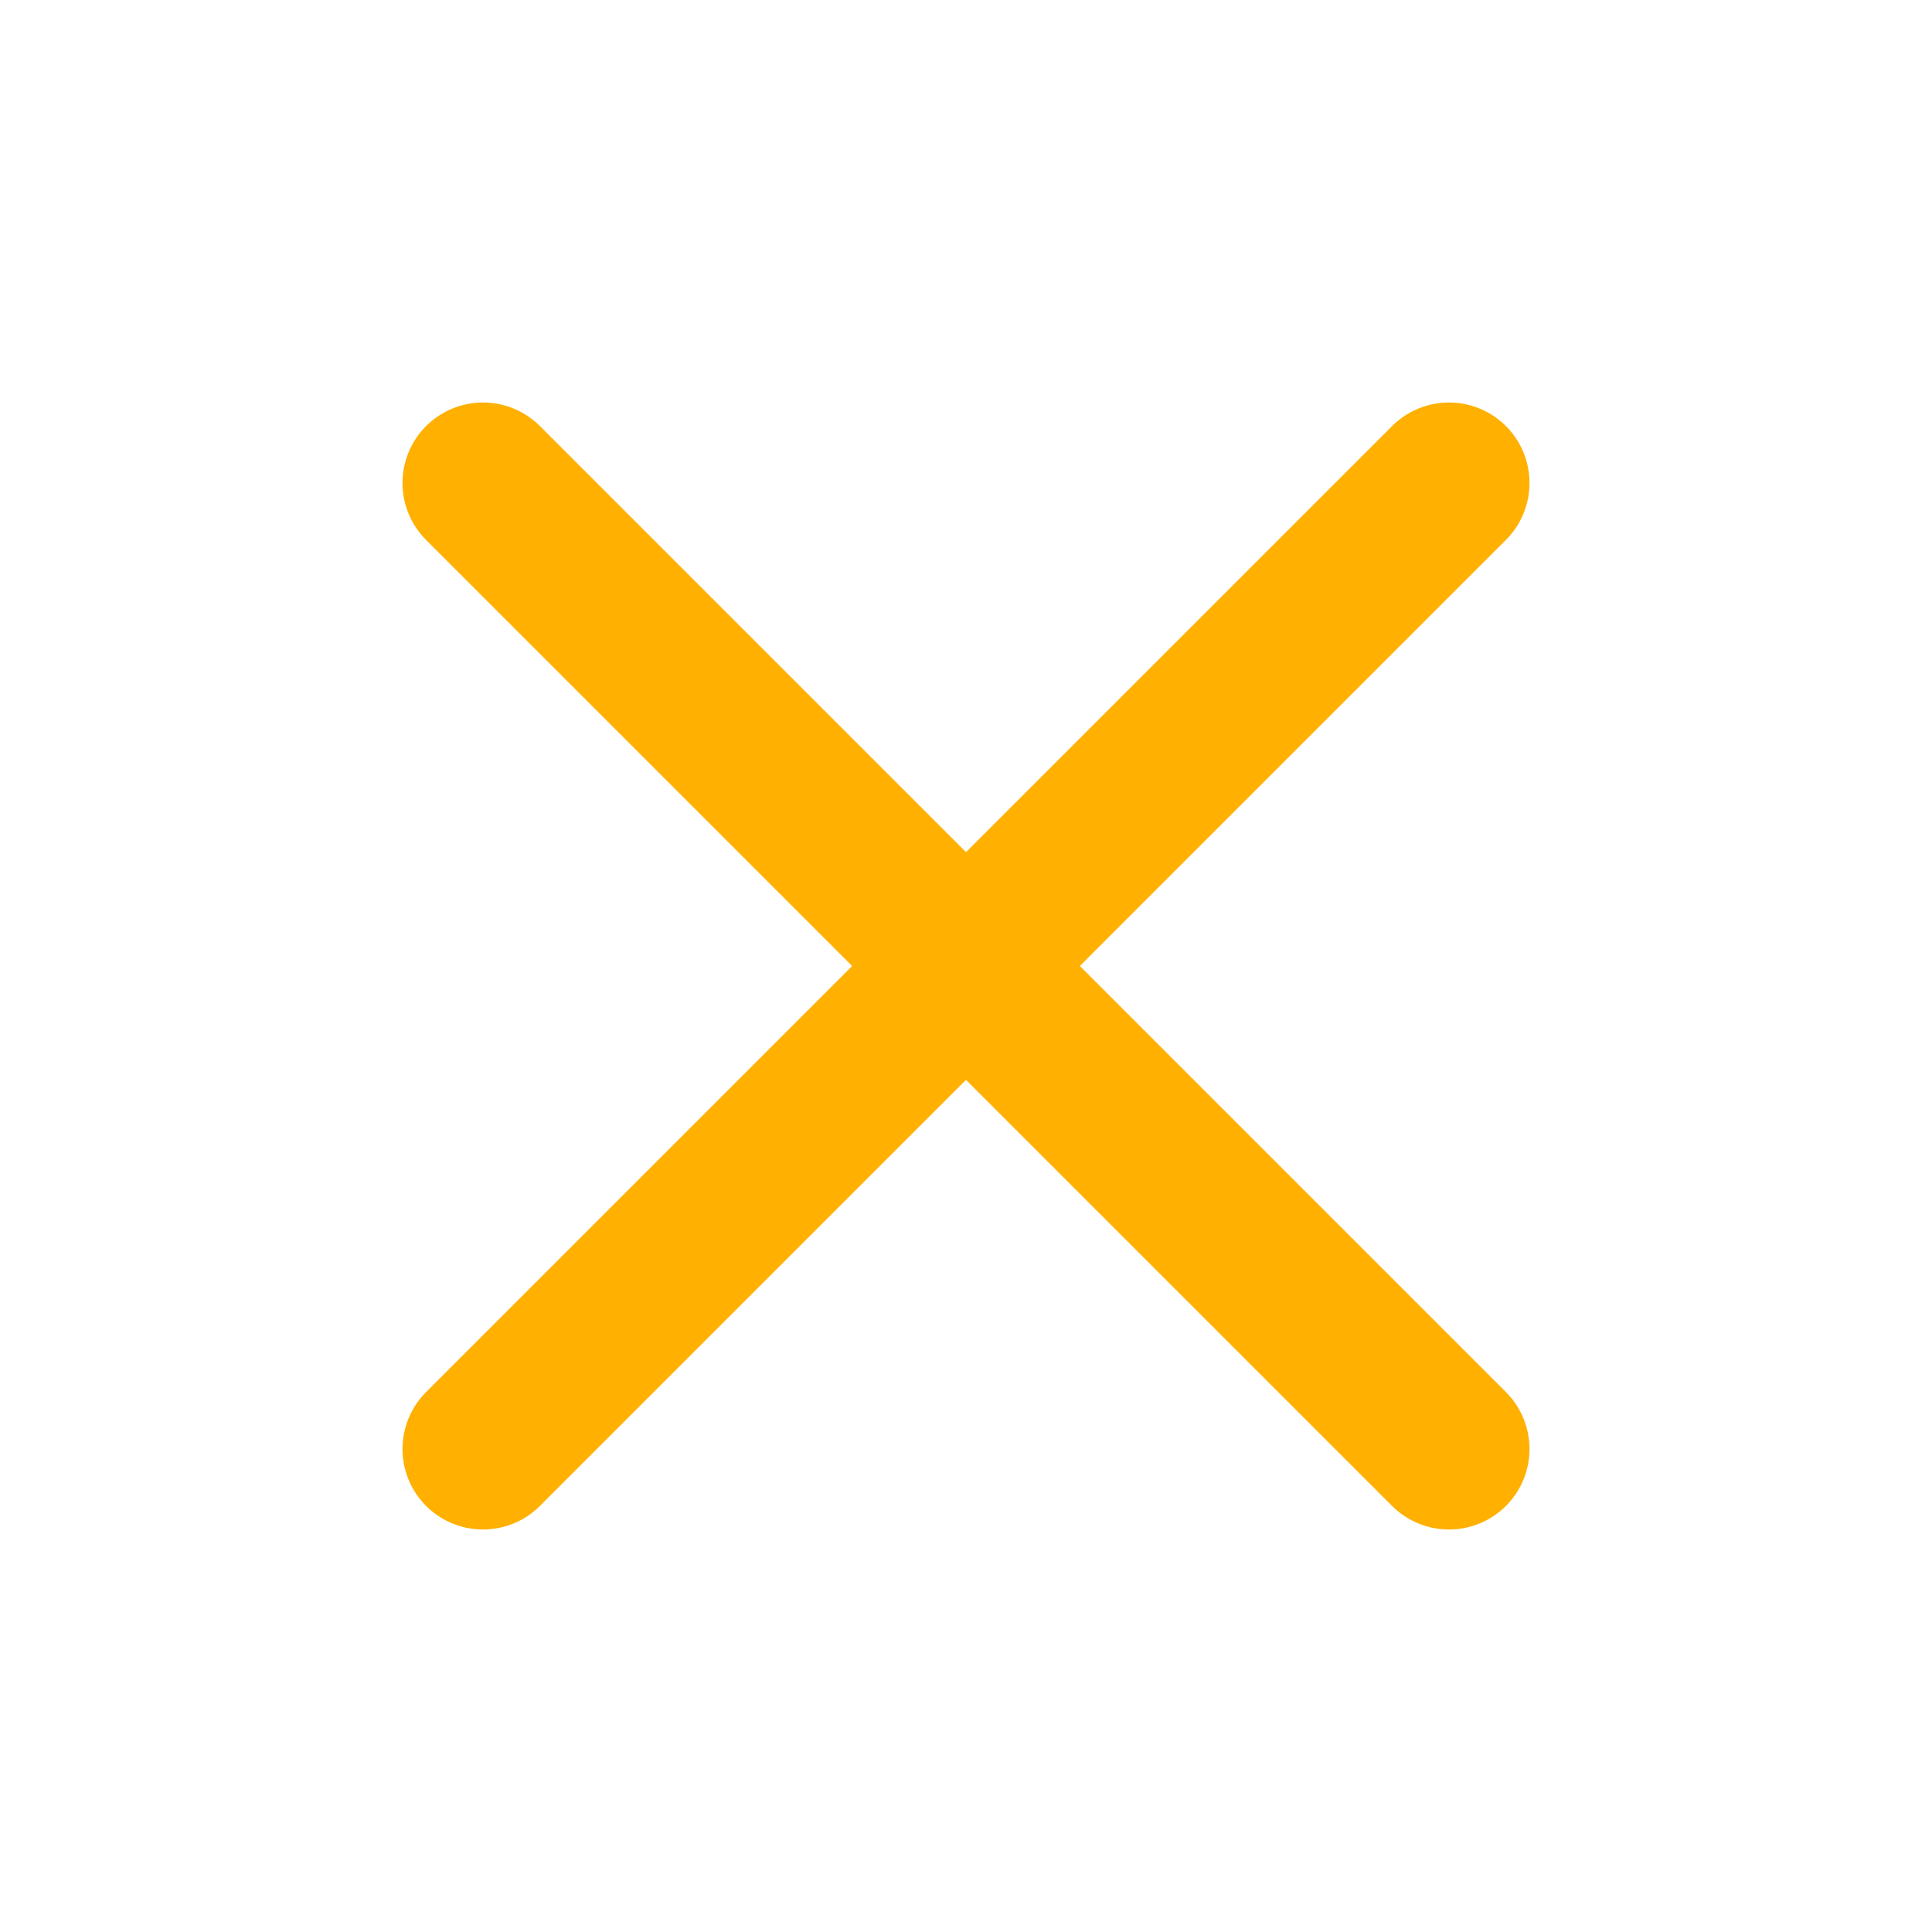
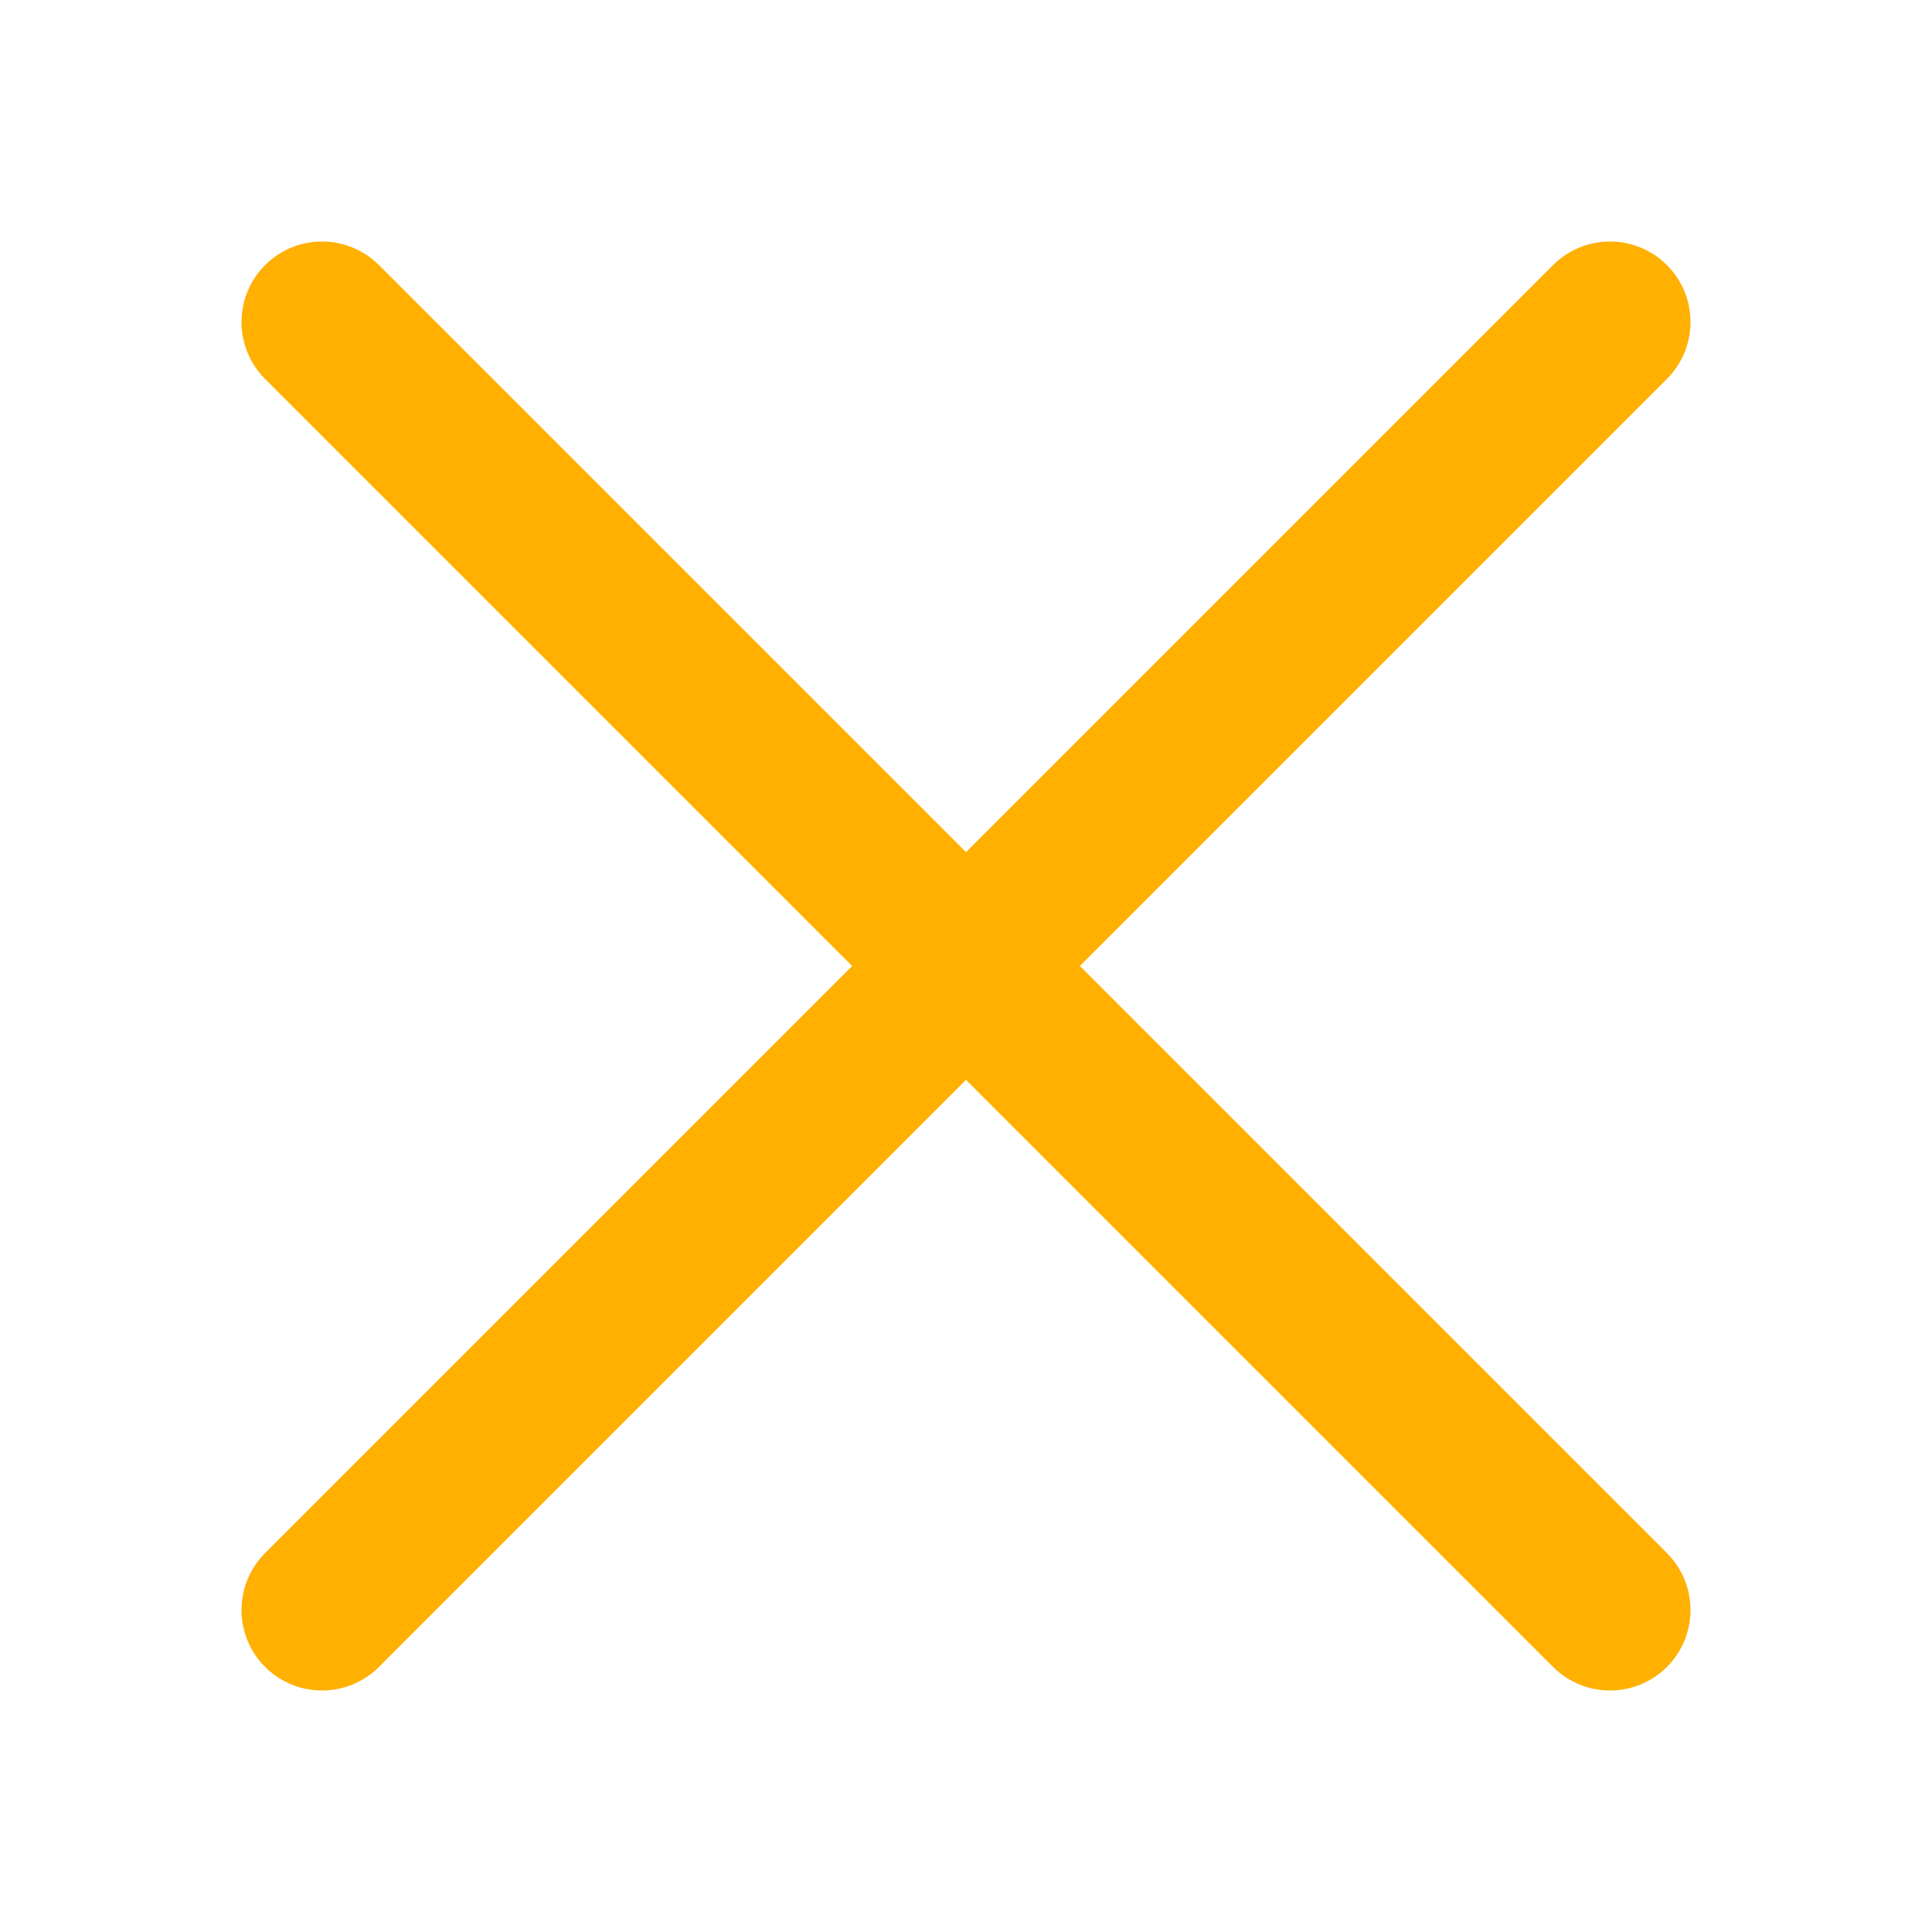
<svg xmlns="http://www.w3.org/2000/svg" width="24" height="24" viewBox="0 0 24 24" fill="none" stroke="#ffb000" stroke-width="2" stroke-linecap="round" stroke-linejoin="round">
-   <path d="M18 6l-12 12" />
-   <path d="M6 6l12 12" />
+   <path d="M20 4l-16 16" />
+   <path d="M4 4l16 16" />
</svg>
